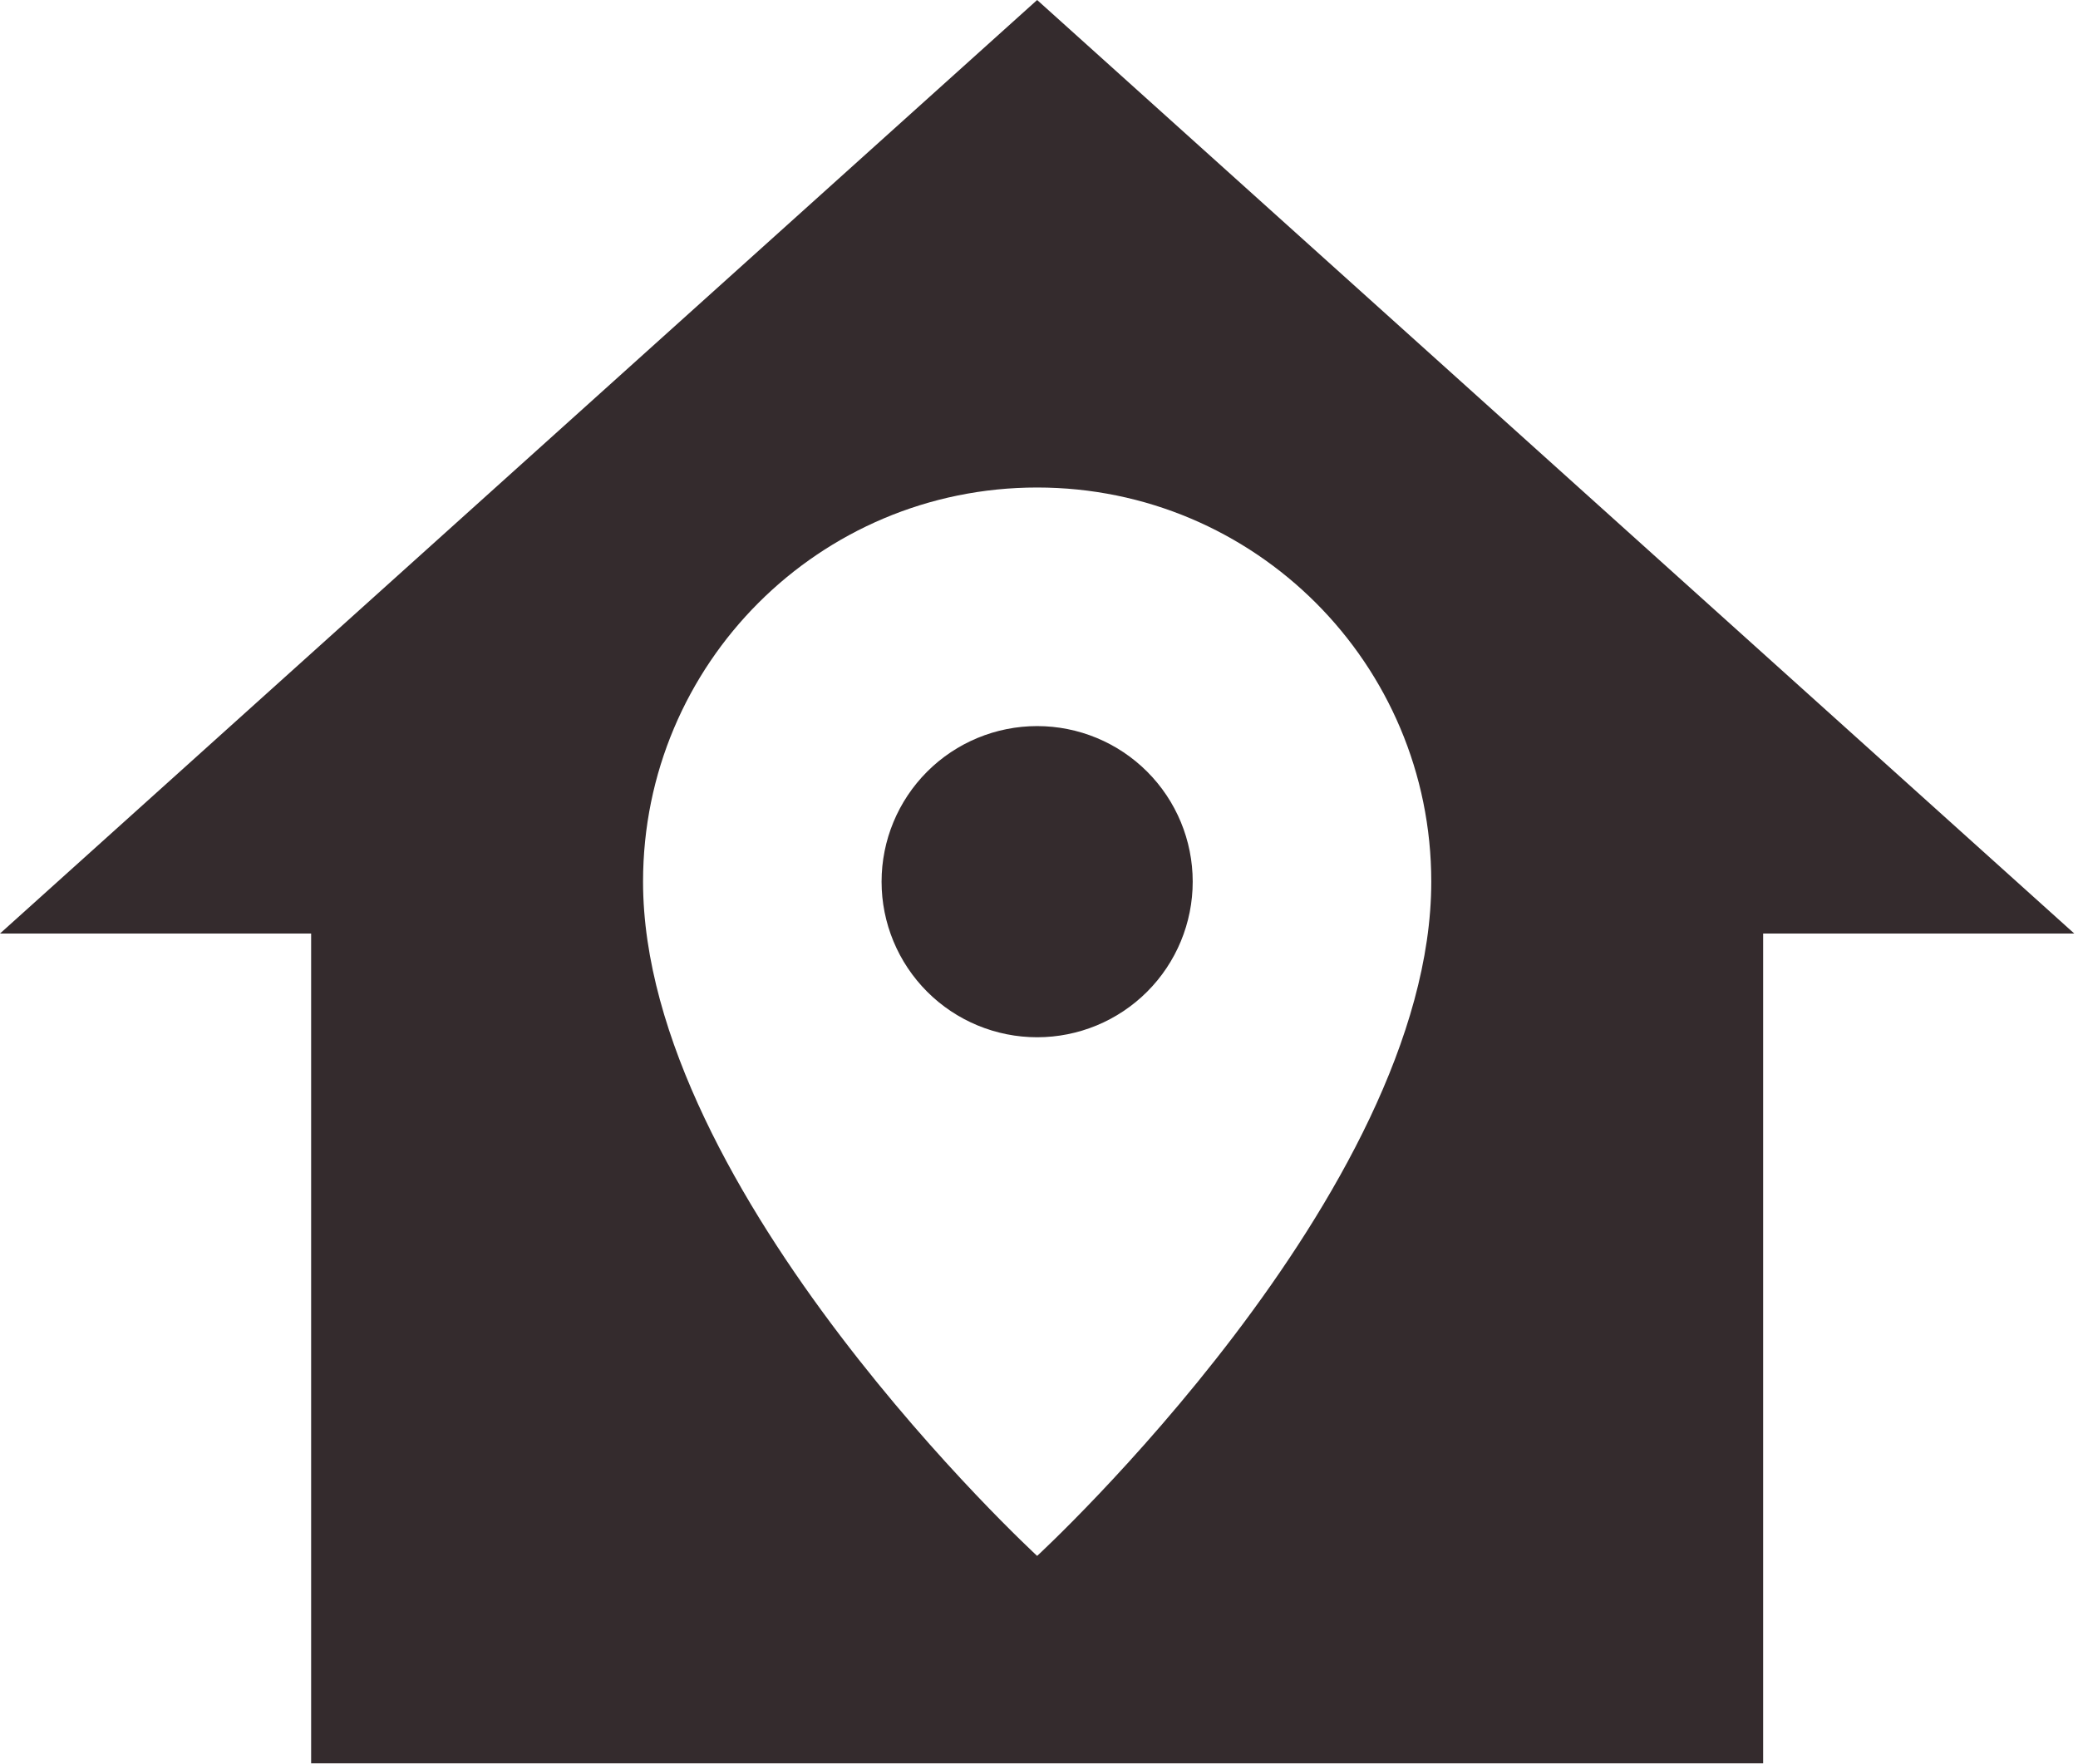
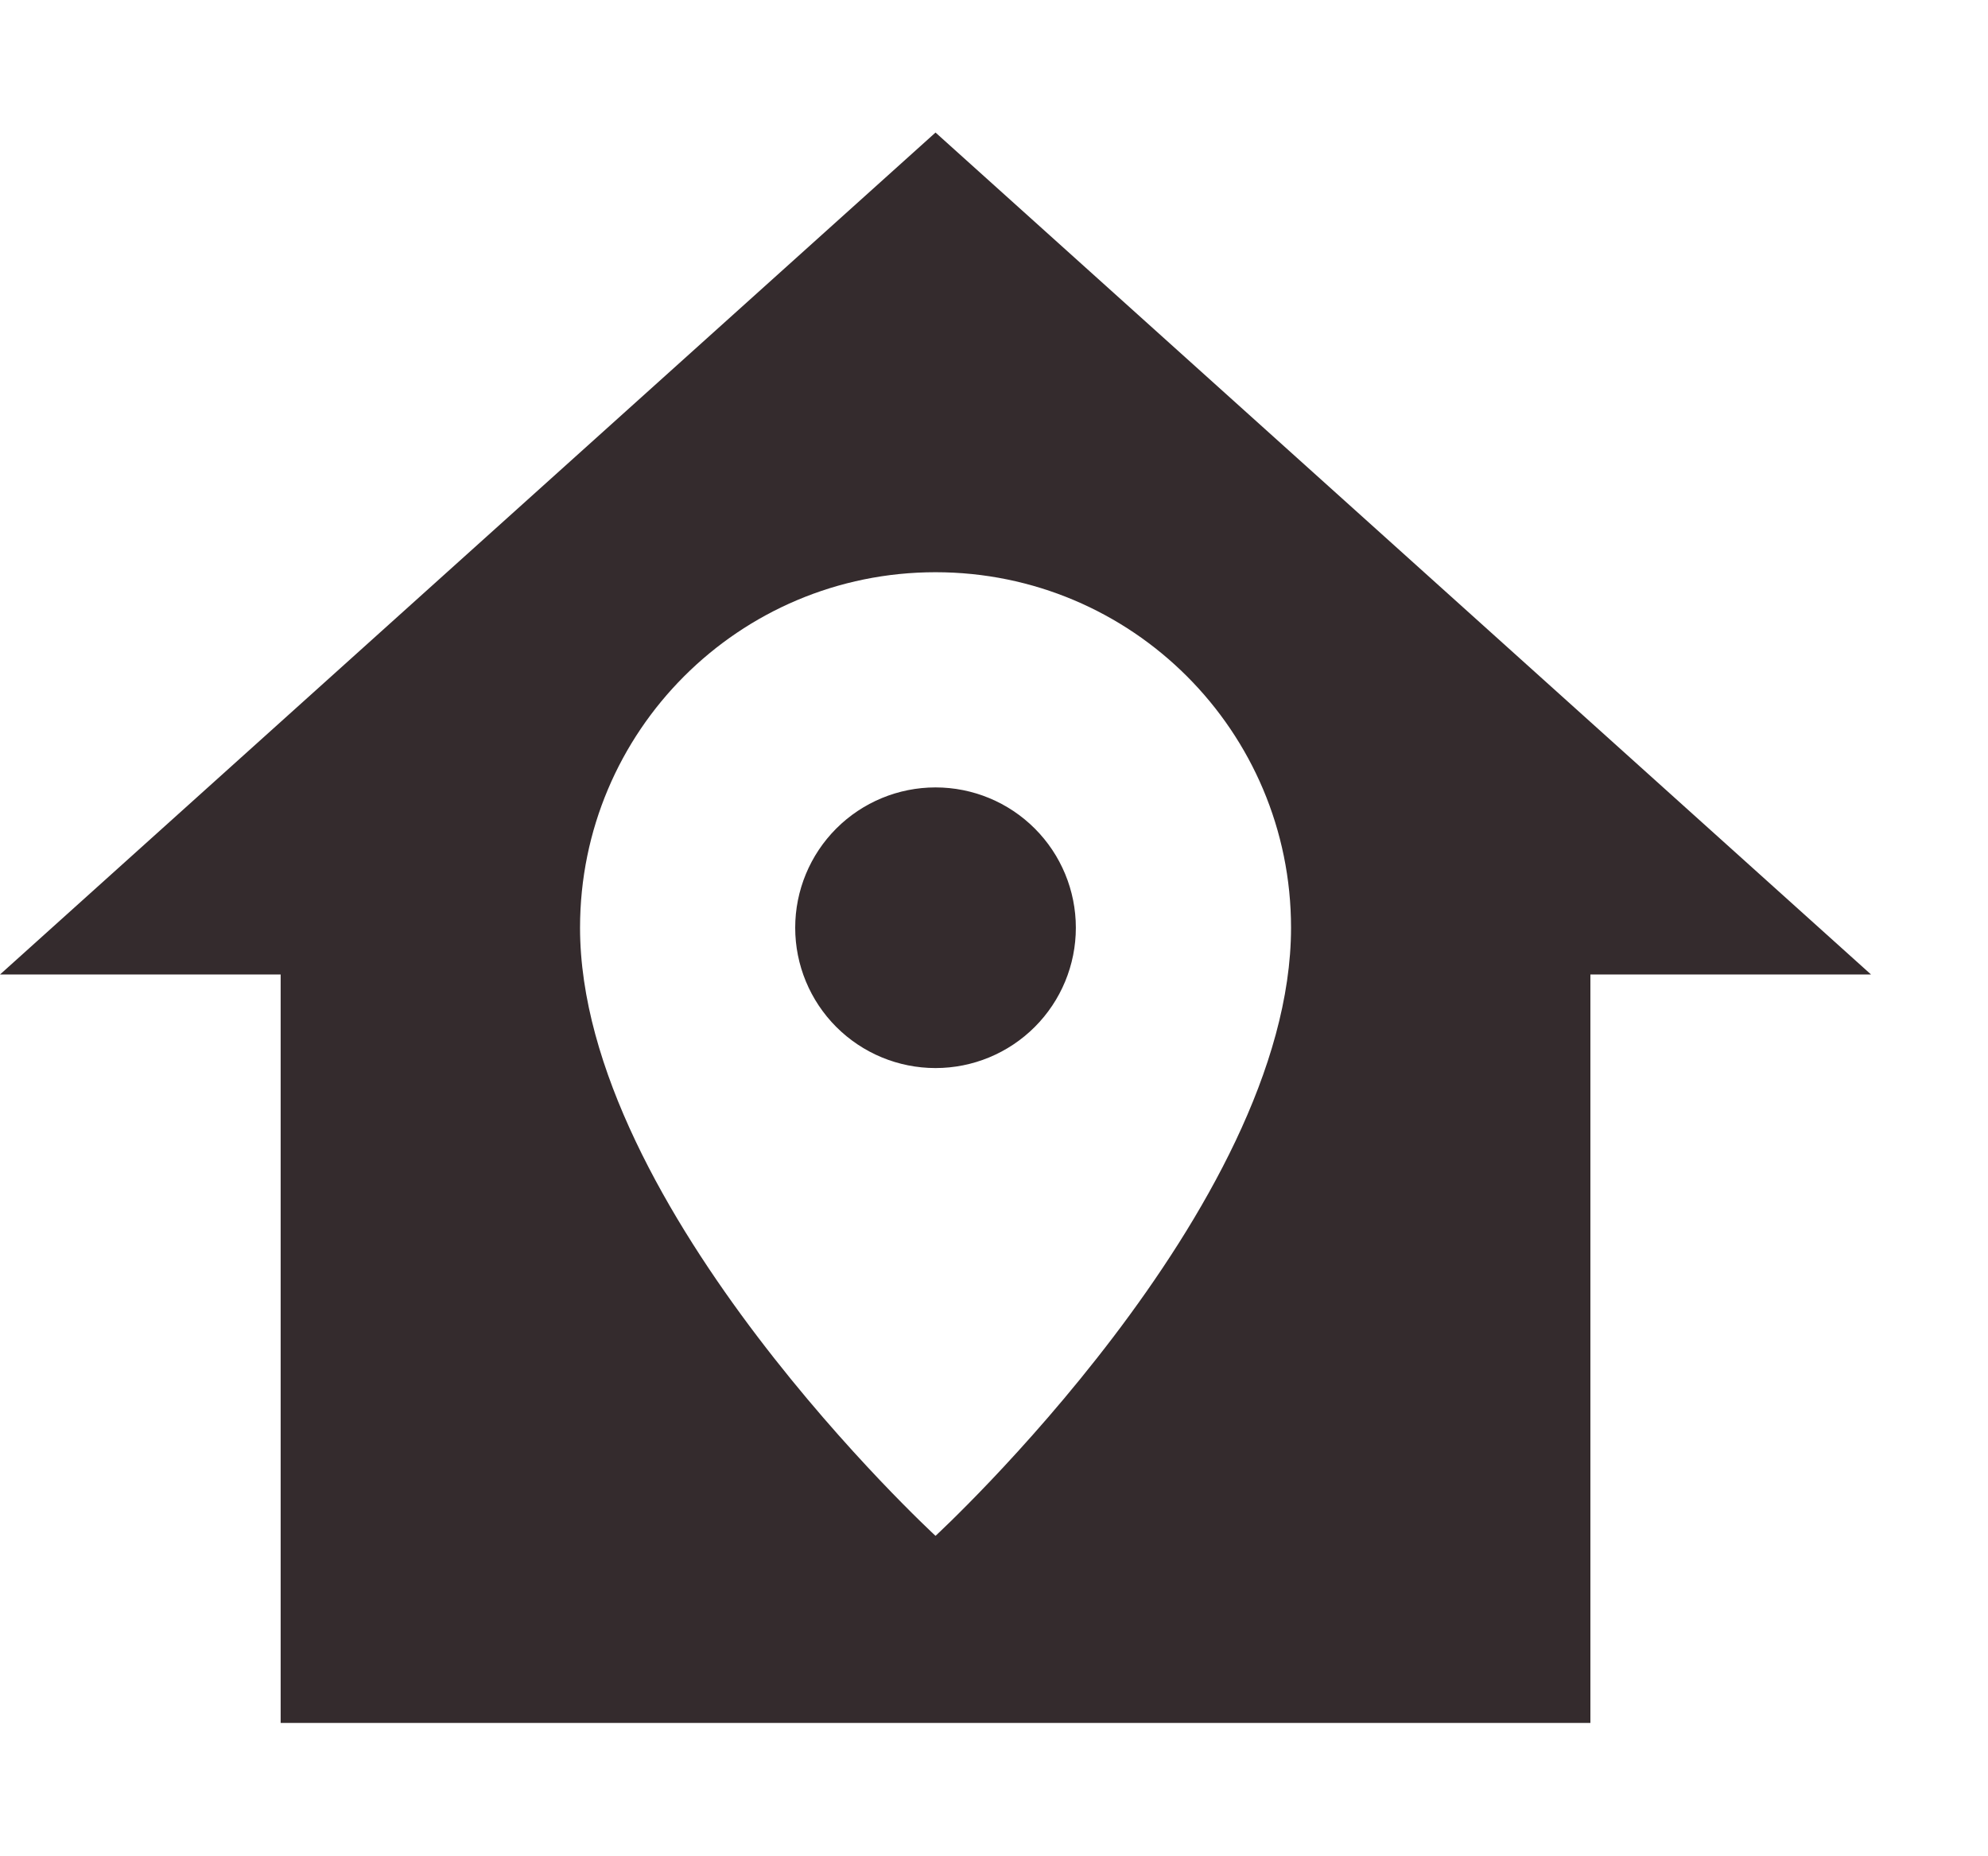
- <svg xmlns="http://www.w3.org/2000/svg" width="66" height="56" viewBox="0 0 66 56" fill="none">
+ <svg xmlns="http://www.w3.org/2000/svg" width="60" height="56" viewBox="0 0 70 56" fill="none">
  <path d="M32.941 0L0 29.647H9.882V56H56V29.647H65.882L32.941 0ZM32.941 15.482C39.859 15.482 45.459 21.082 45.459 28C45.459 37.882 32.941 49.412 32.941 49.412C32.941 49.412 20.424 37.882 20.424 28C20.424 21.082 26.023 15.482 32.941 15.482ZM32.941 23.059C31.631 23.059 30.374 23.579 29.447 24.506C28.521 25.433 28 26.689 28 28C28 29.311 28.521 30.567 29.447 31.494C30.374 32.421 31.631 32.941 32.941 32.941C34.252 32.941 35.508 32.421 36.435 31.494C37.362 30.567 37.882 29.311 37.882 28C37.882 26.689 37.362 25.433 36.435 24.506C35.508 23.579 34.252 23.059 32.941 23.059Z" fill="#342B2D" />
</svg>
